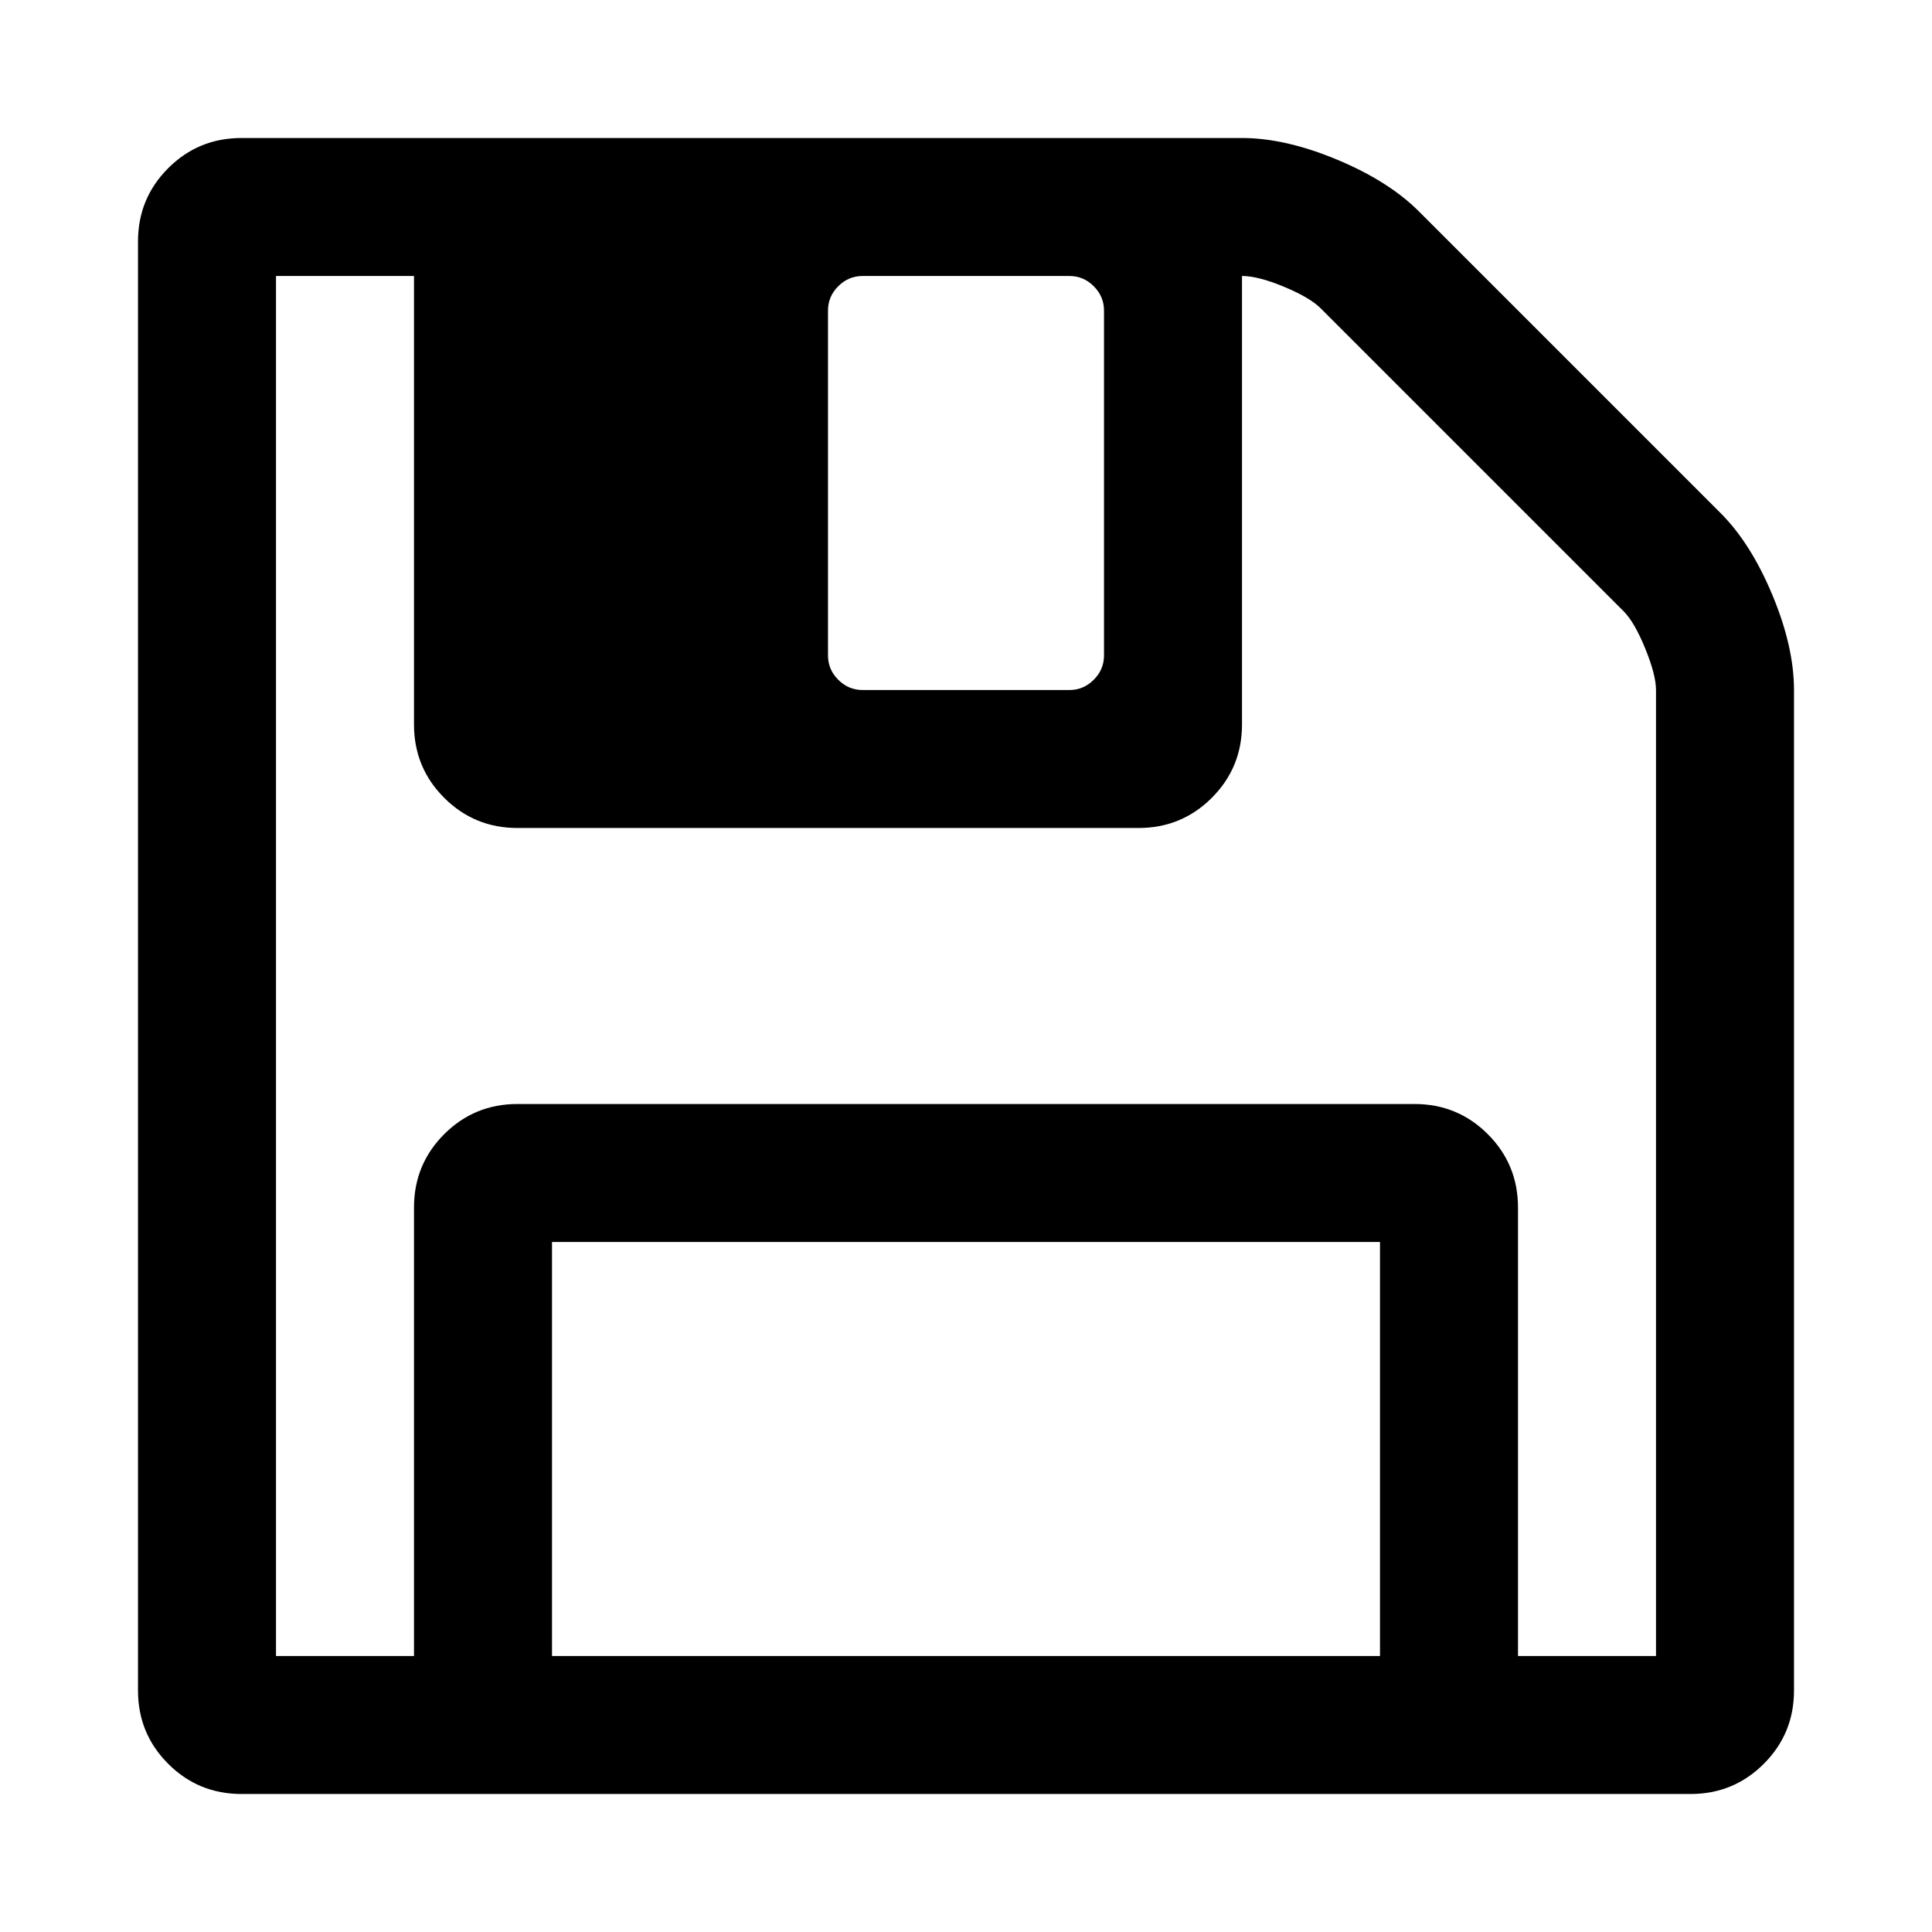
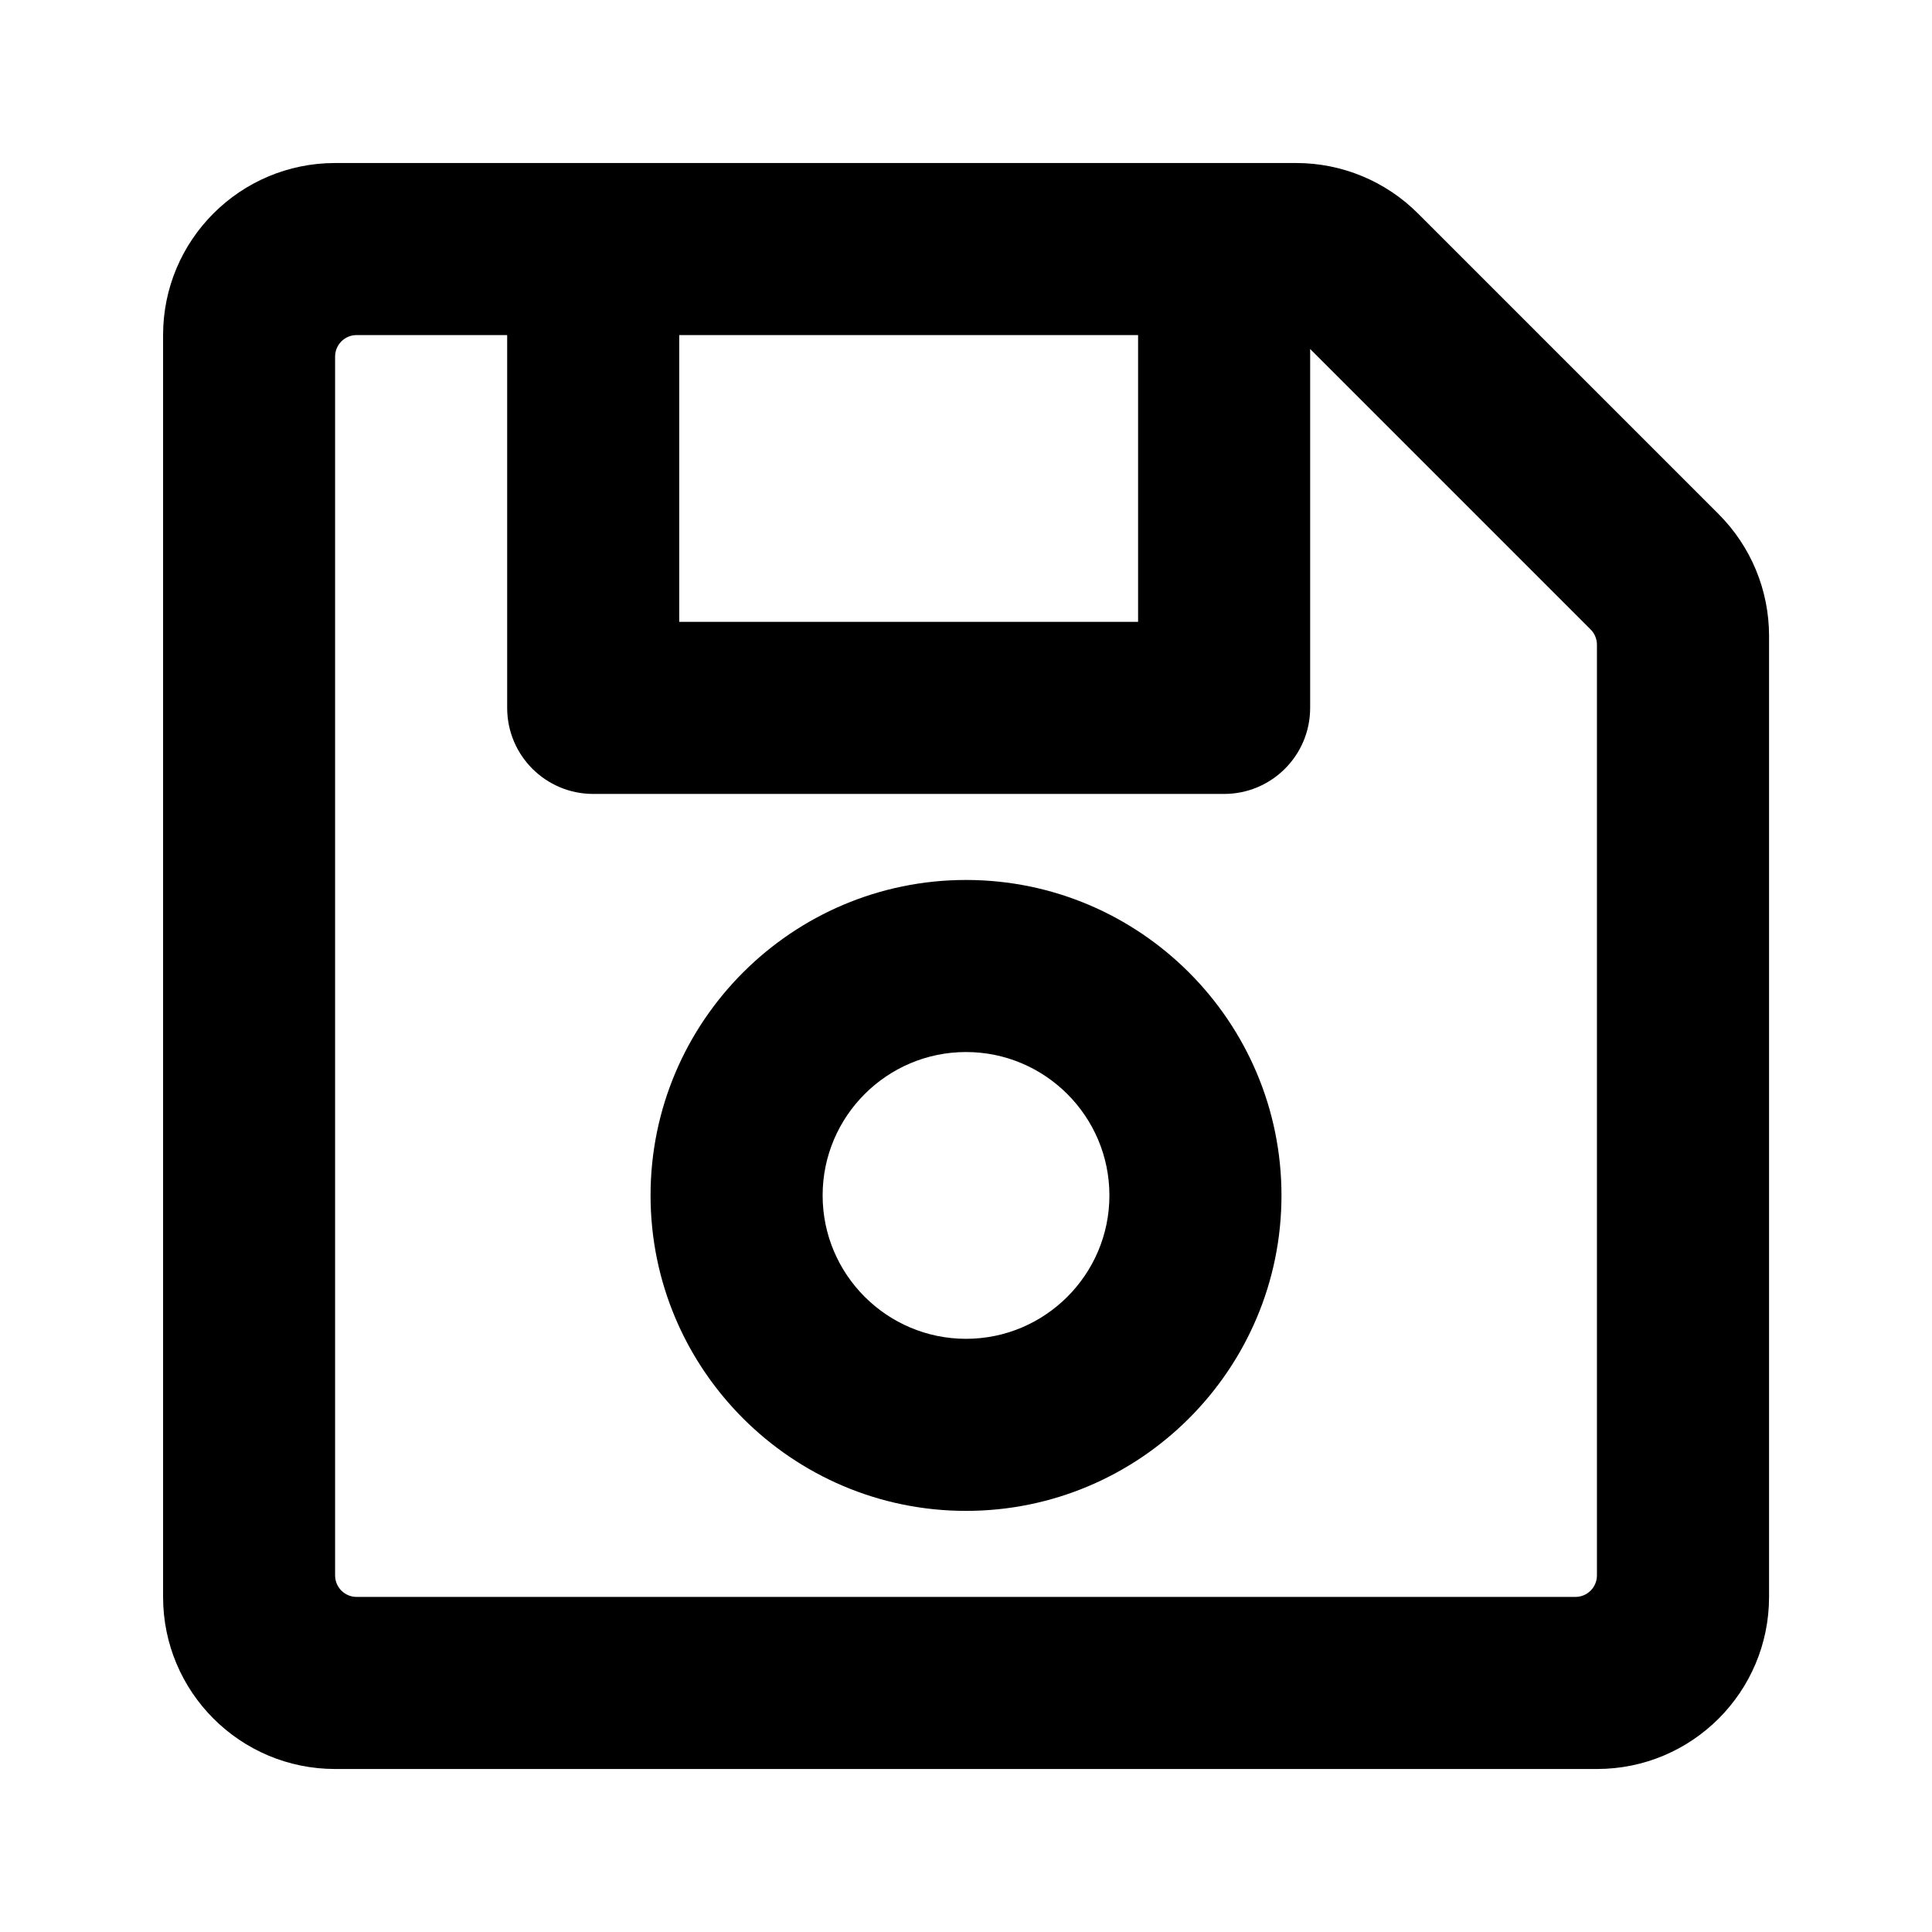
- <svg xmlns="http://www.w3.org/2000/svg" width="1792" height="1792" viewBox="0 0 1792 1792">
-   <path d="M512 1536h768v-384h-768v384zm896 0h128v-896q0-14-10-38.5t-20-34.5l-281-281q-10-10-34-20t-39-10v416q0 40-28 68t-68 28h-576q-40 0-68-28t-28-68v-416h-128v1280h128v-416q0-40 28-68t68-28h832q40 0 68 28t28 68v416zm-384-928v-320q0-13-9.5-22.5t-22.5-9.5h-192q-13 0-22.5 9.5t-9.5 22.5v320q0 13 9.5 22.5t22.5 9.5h192q13 0 22.5-9.5t9.5-22.5zm640 32v928q0 40-28 68t-68 28h-1344q-40 0-68-28t-28-68v-1344q0-40 28-68t68-28h928q40 0 88 20t76 48l280 280q28 28 48 76t20 88z" />
+ <svg xmlns="http://www.w3.org/2000/svg" version="1.1" viewBox="0 0 2048 2048">
+   <path d="m1821.8 544.98-318.75-318.75a182.4 182.4 0 0 0-128.98-53.424h-1018.8c-100.74 0-182.4 81.662-182.4 182.4v1337.6c0 100.74 81.662 182.4 182.4 182.4h1337.6c100.74 0 182.4-81.662 182.4-182.4v-1018.8a182.4 182.4 0 0 0-53.424-128.98zm-615.38-189.78v304h-486.4v-304zm463.6 1337.6h-1292a22.8 22.8 0 0 1-22.8-22.8v-1292a22.8 22.8 0 0 1 22.8-22.8h159.6v395.2c0 50.369 40.831 91.2 91.2 91.2h668.8c50.369 0 91.2-40.831 91.2-91.2v-380.45l297.32 297.32a22.8 22.8 0 0 1 6.677 16.123v986.6a22.8 22.8 0 0 1-22.8 22.8zm-646-760c-184.39 0-334.4 150.01-334.4 334.4s150.01 334.4 334.4 334.4 334.4-150.01 334.4-334.4-150.01-334.4-334.4-334.4zm0 486.4c-83.813 0-152-68.187-152-152s68.187-152 152-152 152 68.187 152 152-68.187 152-152 152z" stroke-width="3.8" />
</svg>
